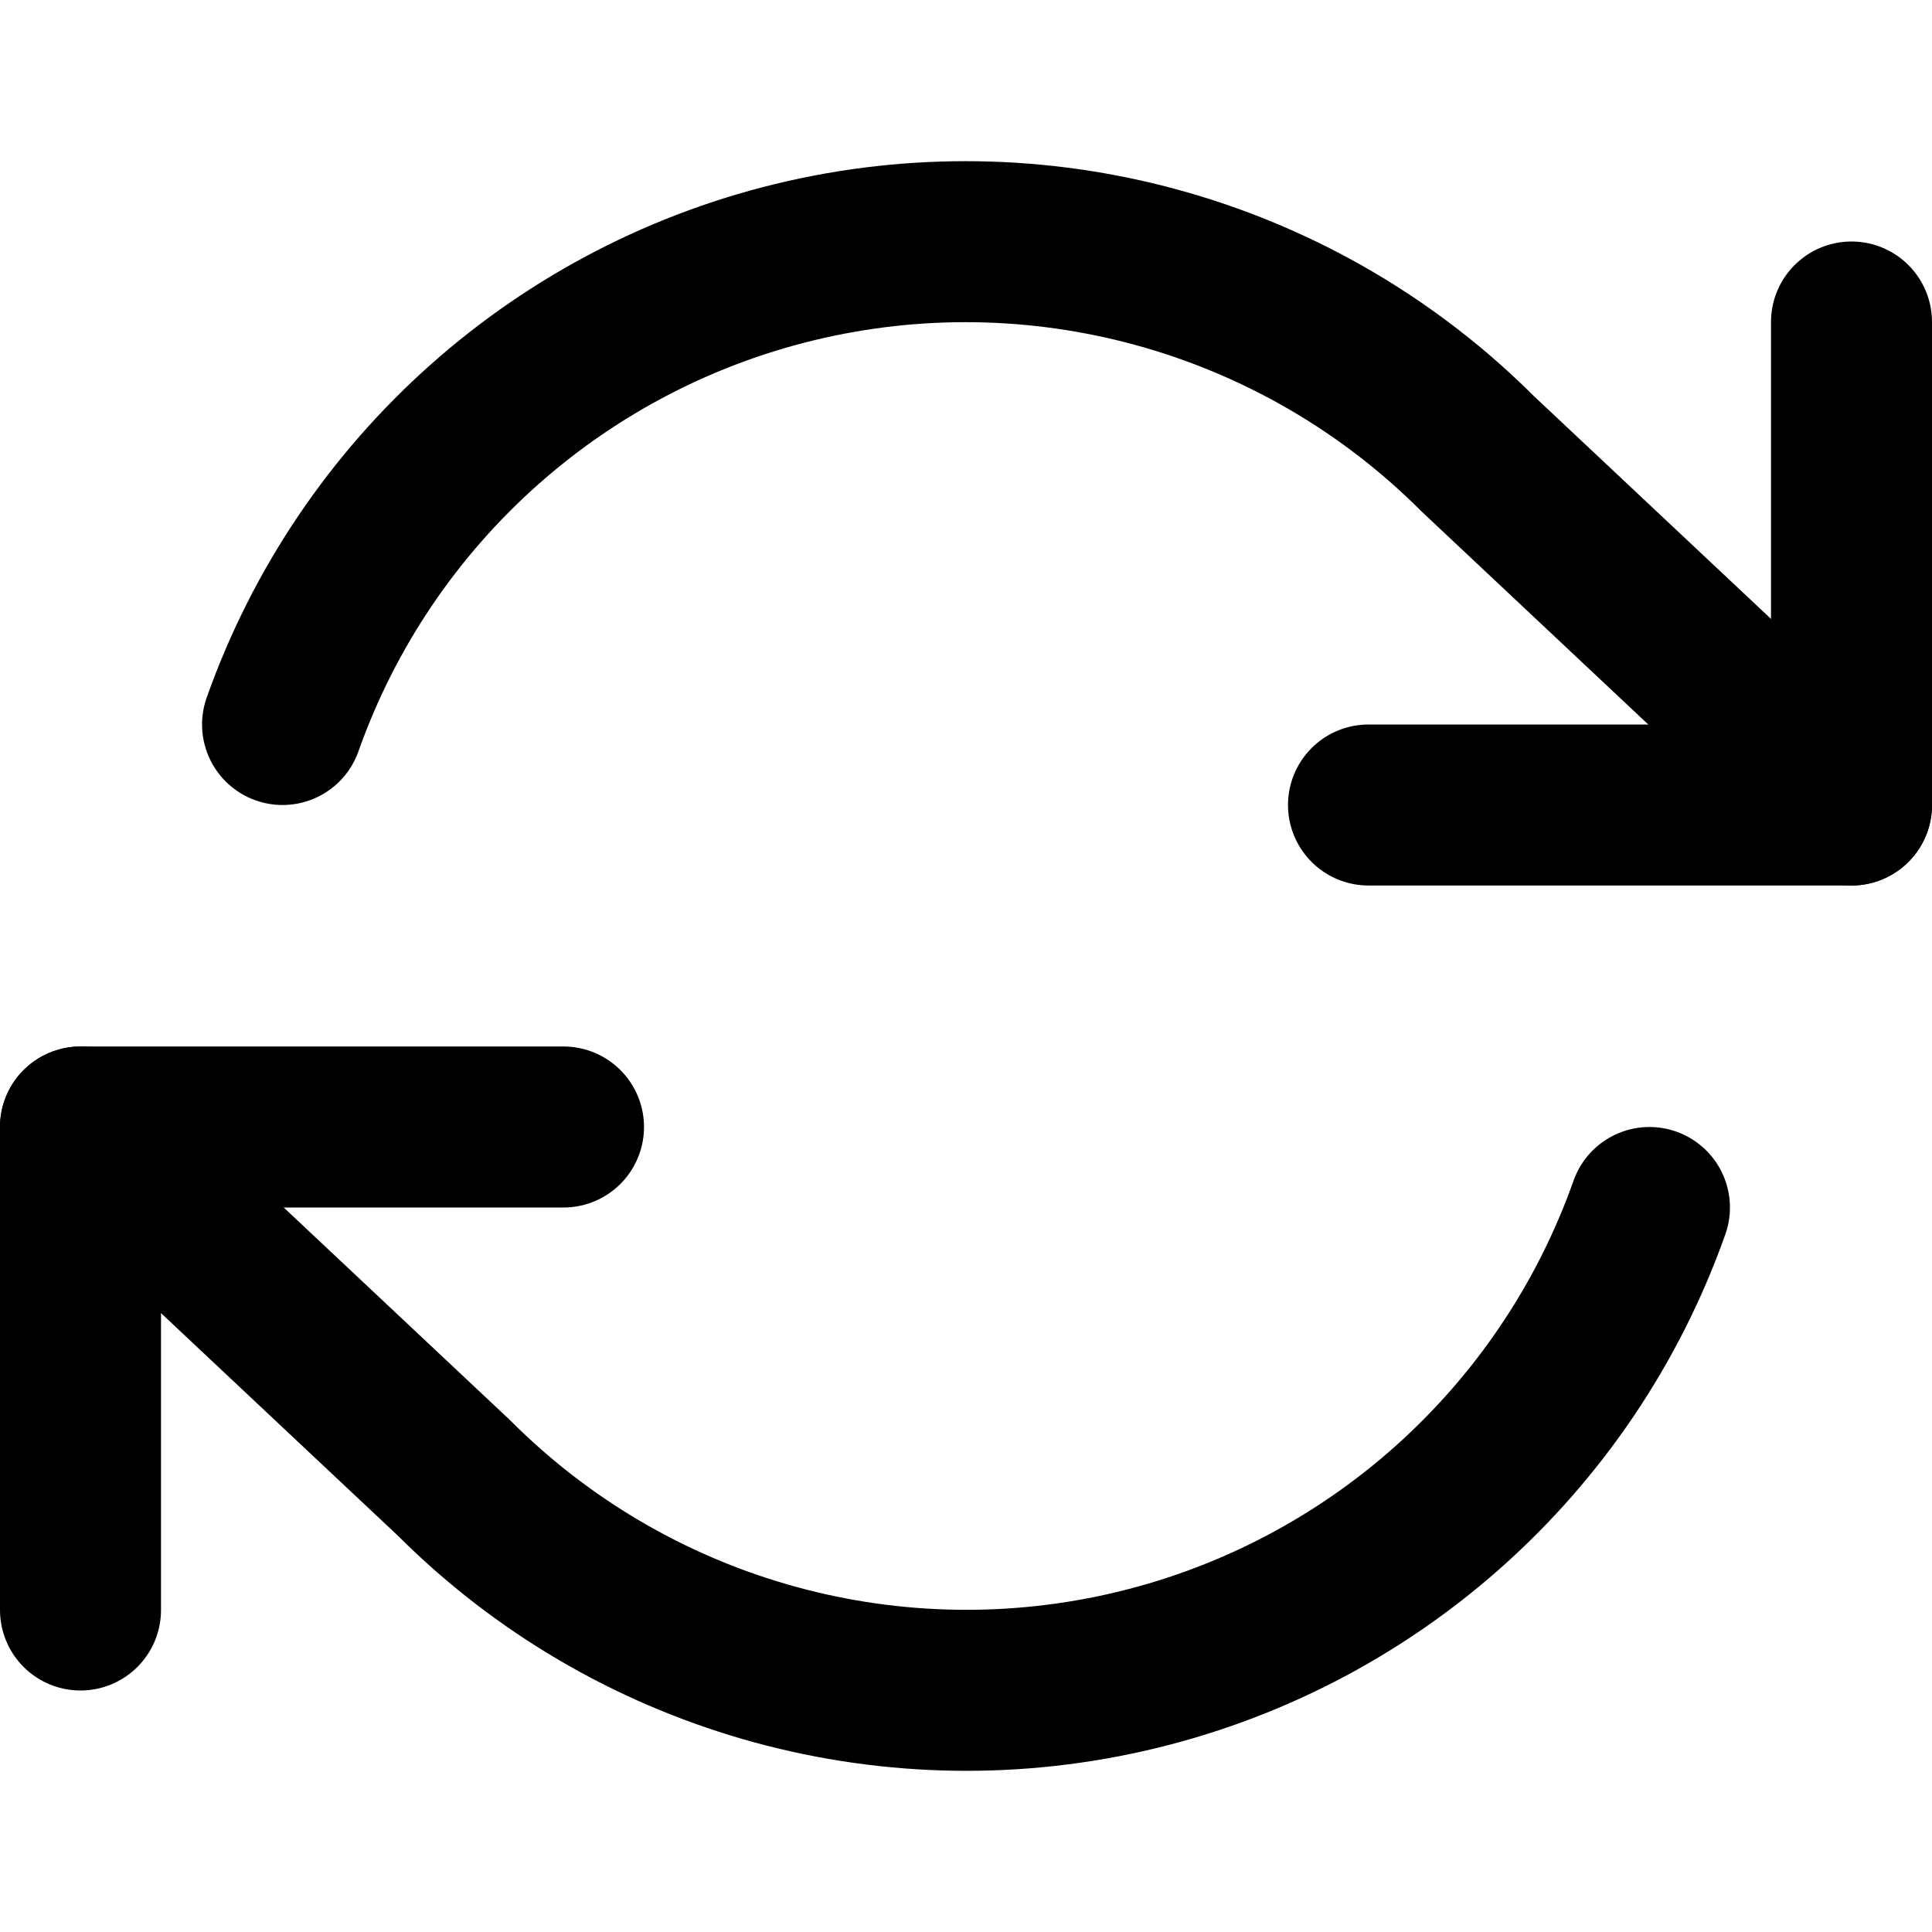
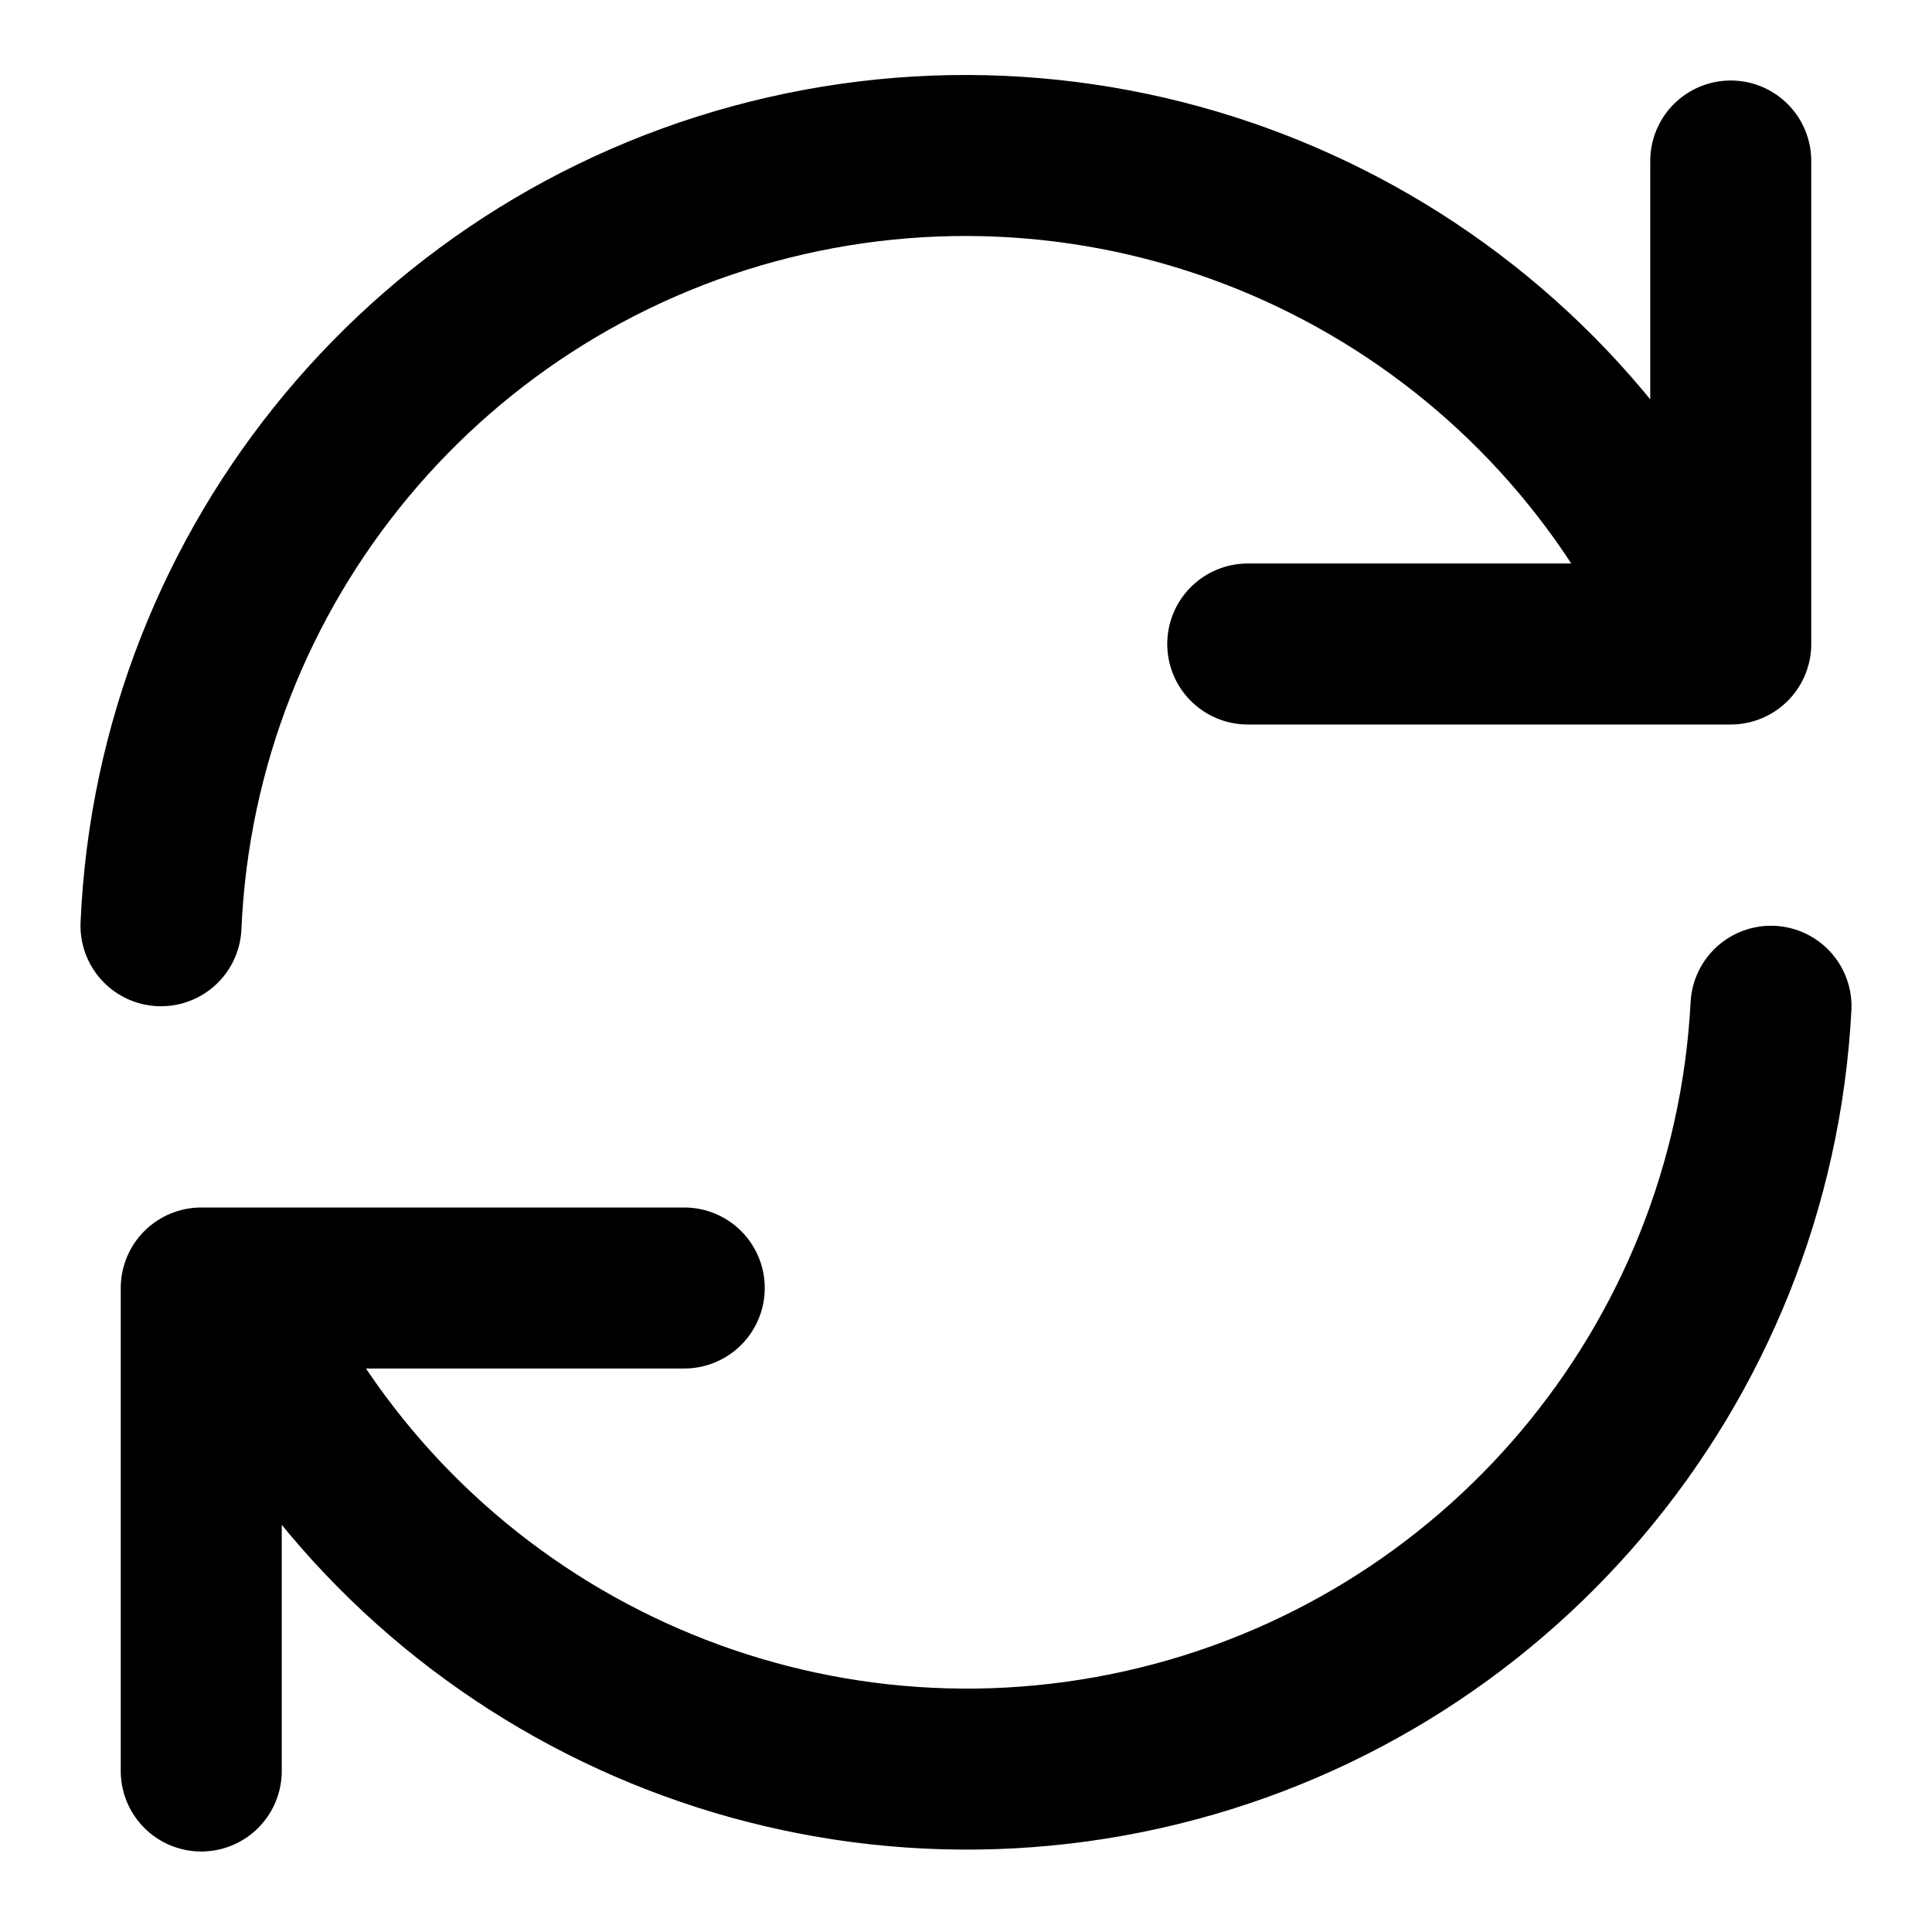
<svg xmlns="http://www.w3.org/2000/svg" viewBox="0 0 24 24" fill="none" stroke="currentColor" stroke-width="2" stroke-linecap="round" stroke-linejoin="round">
-   <polyline points="23 4 23 10 17 10" />
-   <polyline points="1 20 1 14 7 14" />
-   <path d="M3.51 9a9 9 0 0 1 14.85-3.36L23 10M1 14l4.64 4.36A9 9 0 0 0 20.49 15" />
+   <path d="M21.5 2v6h-6M2.5 22v-6h6M2 11.5a10 10 0 0 1 18.8-4.3M22 12.5a10 10 0 0 1-18.8 4.2" />
</svg>
